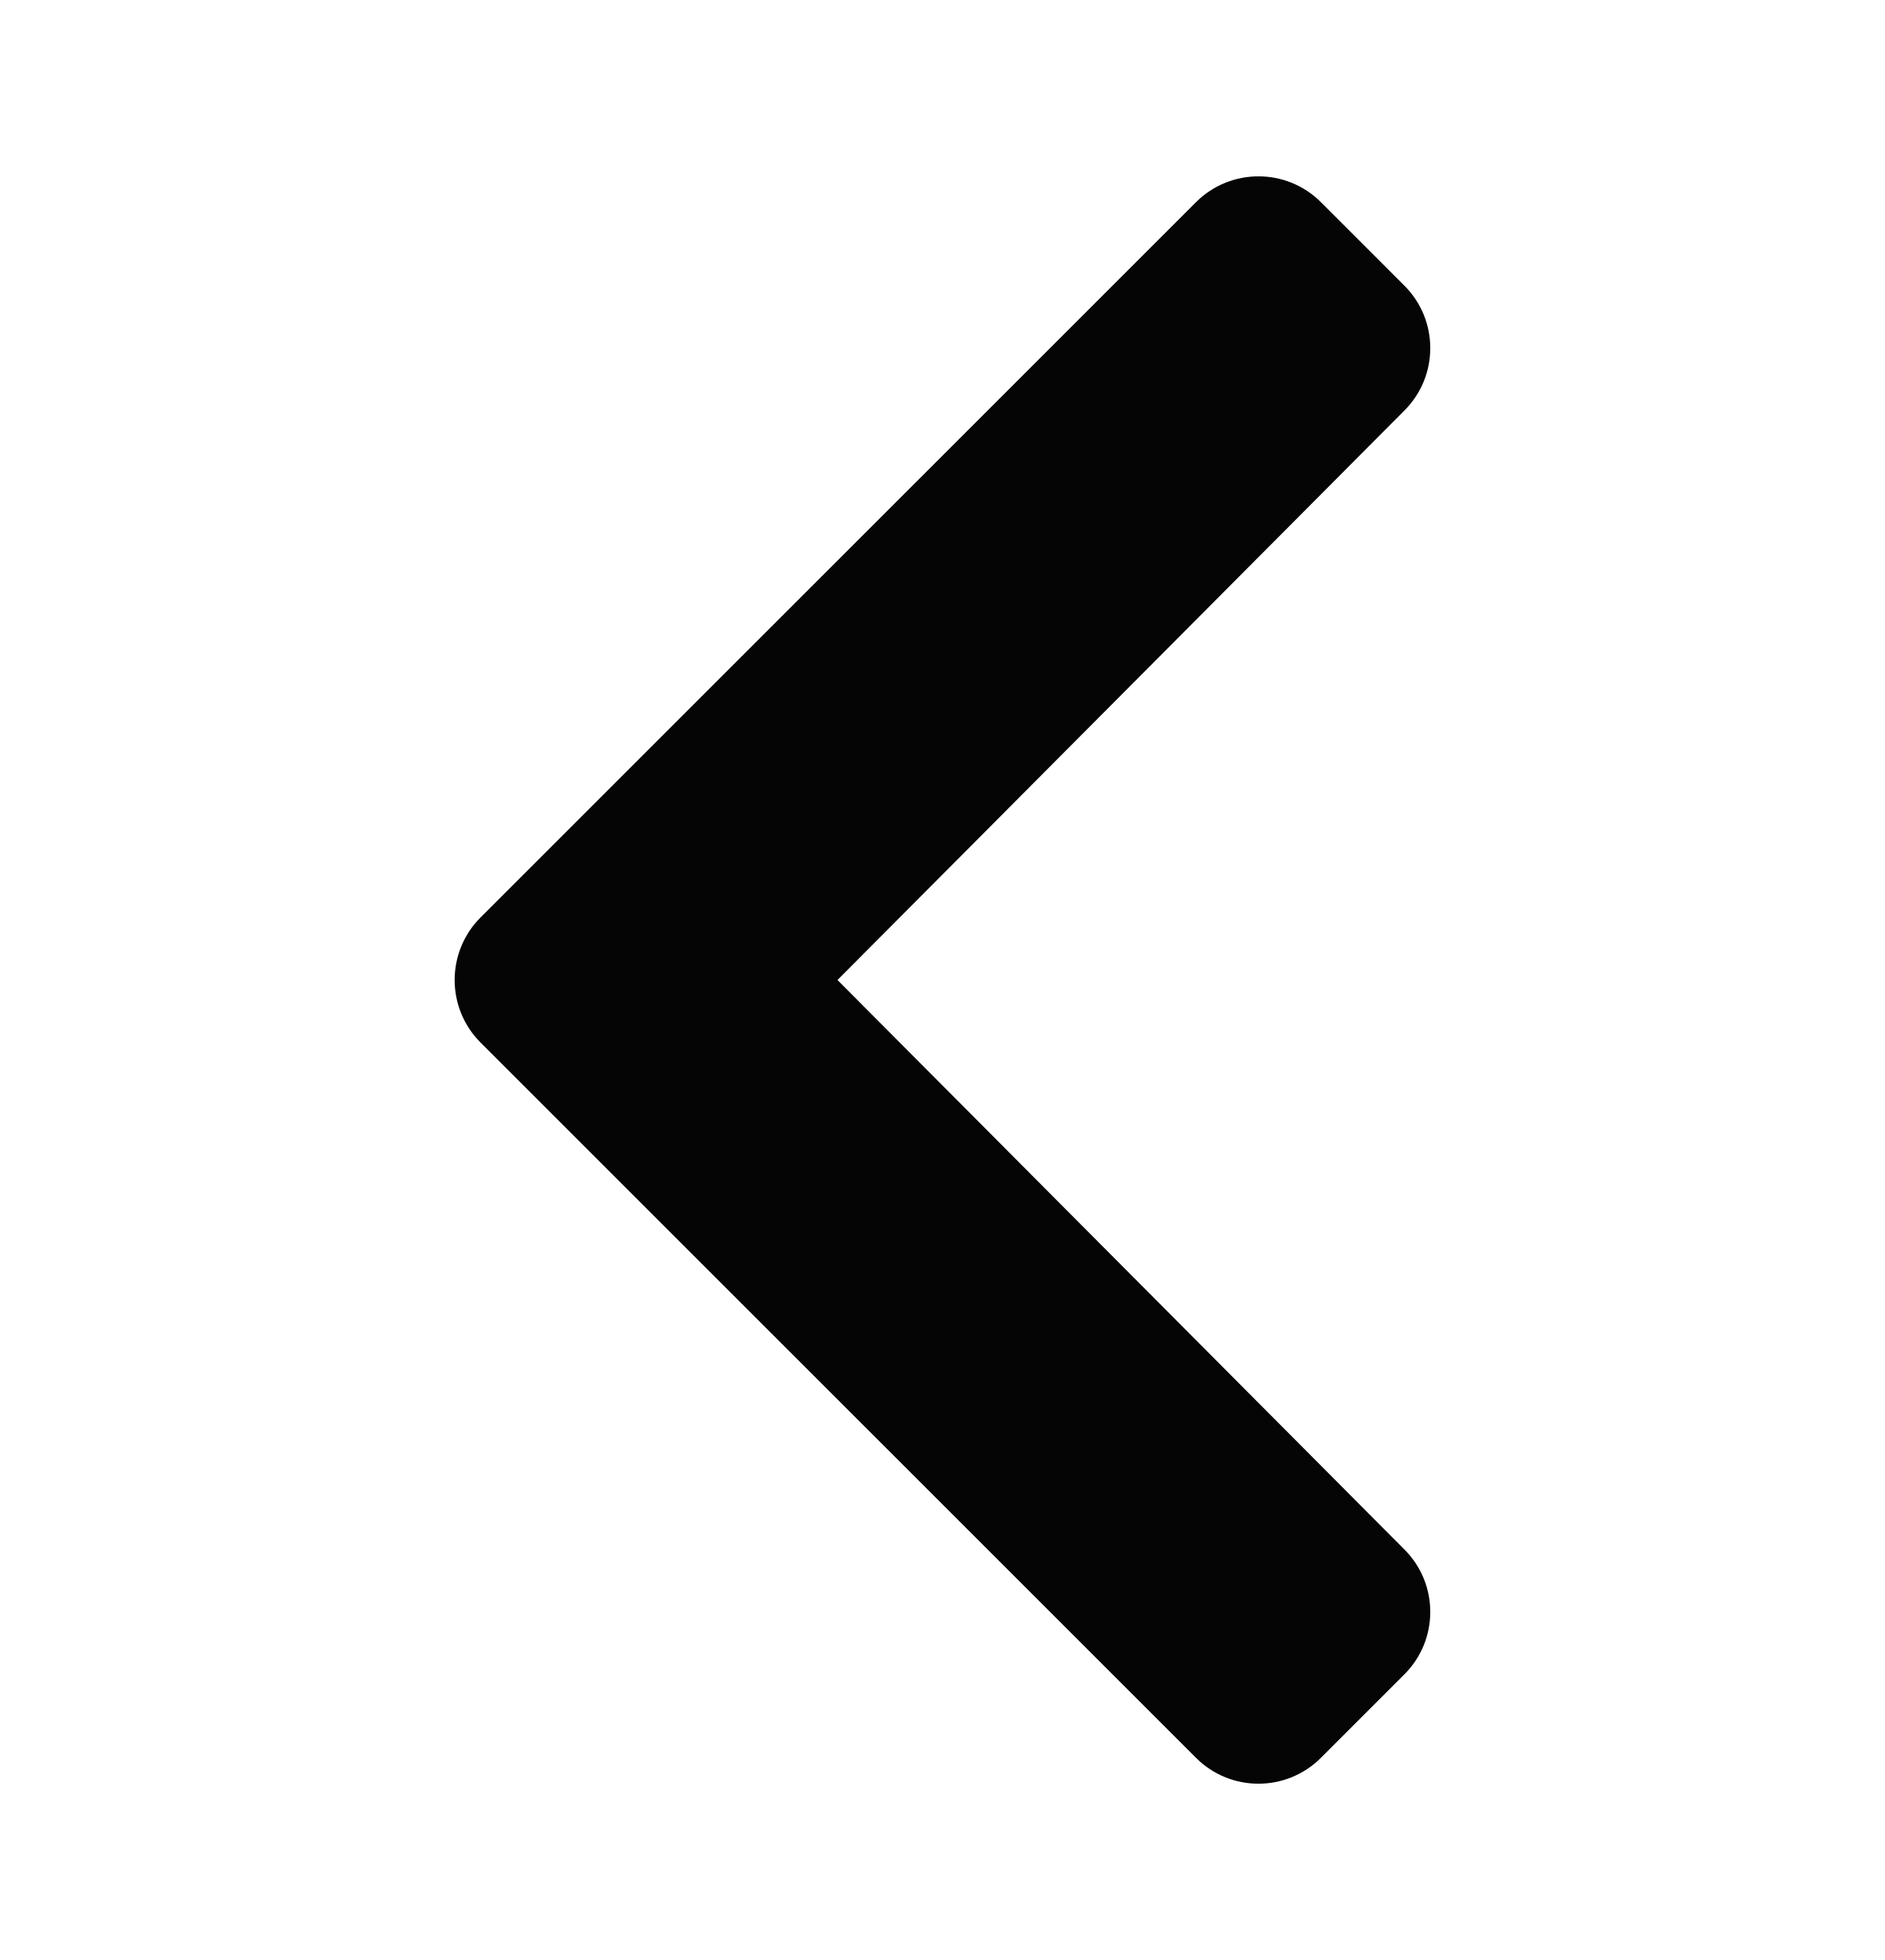
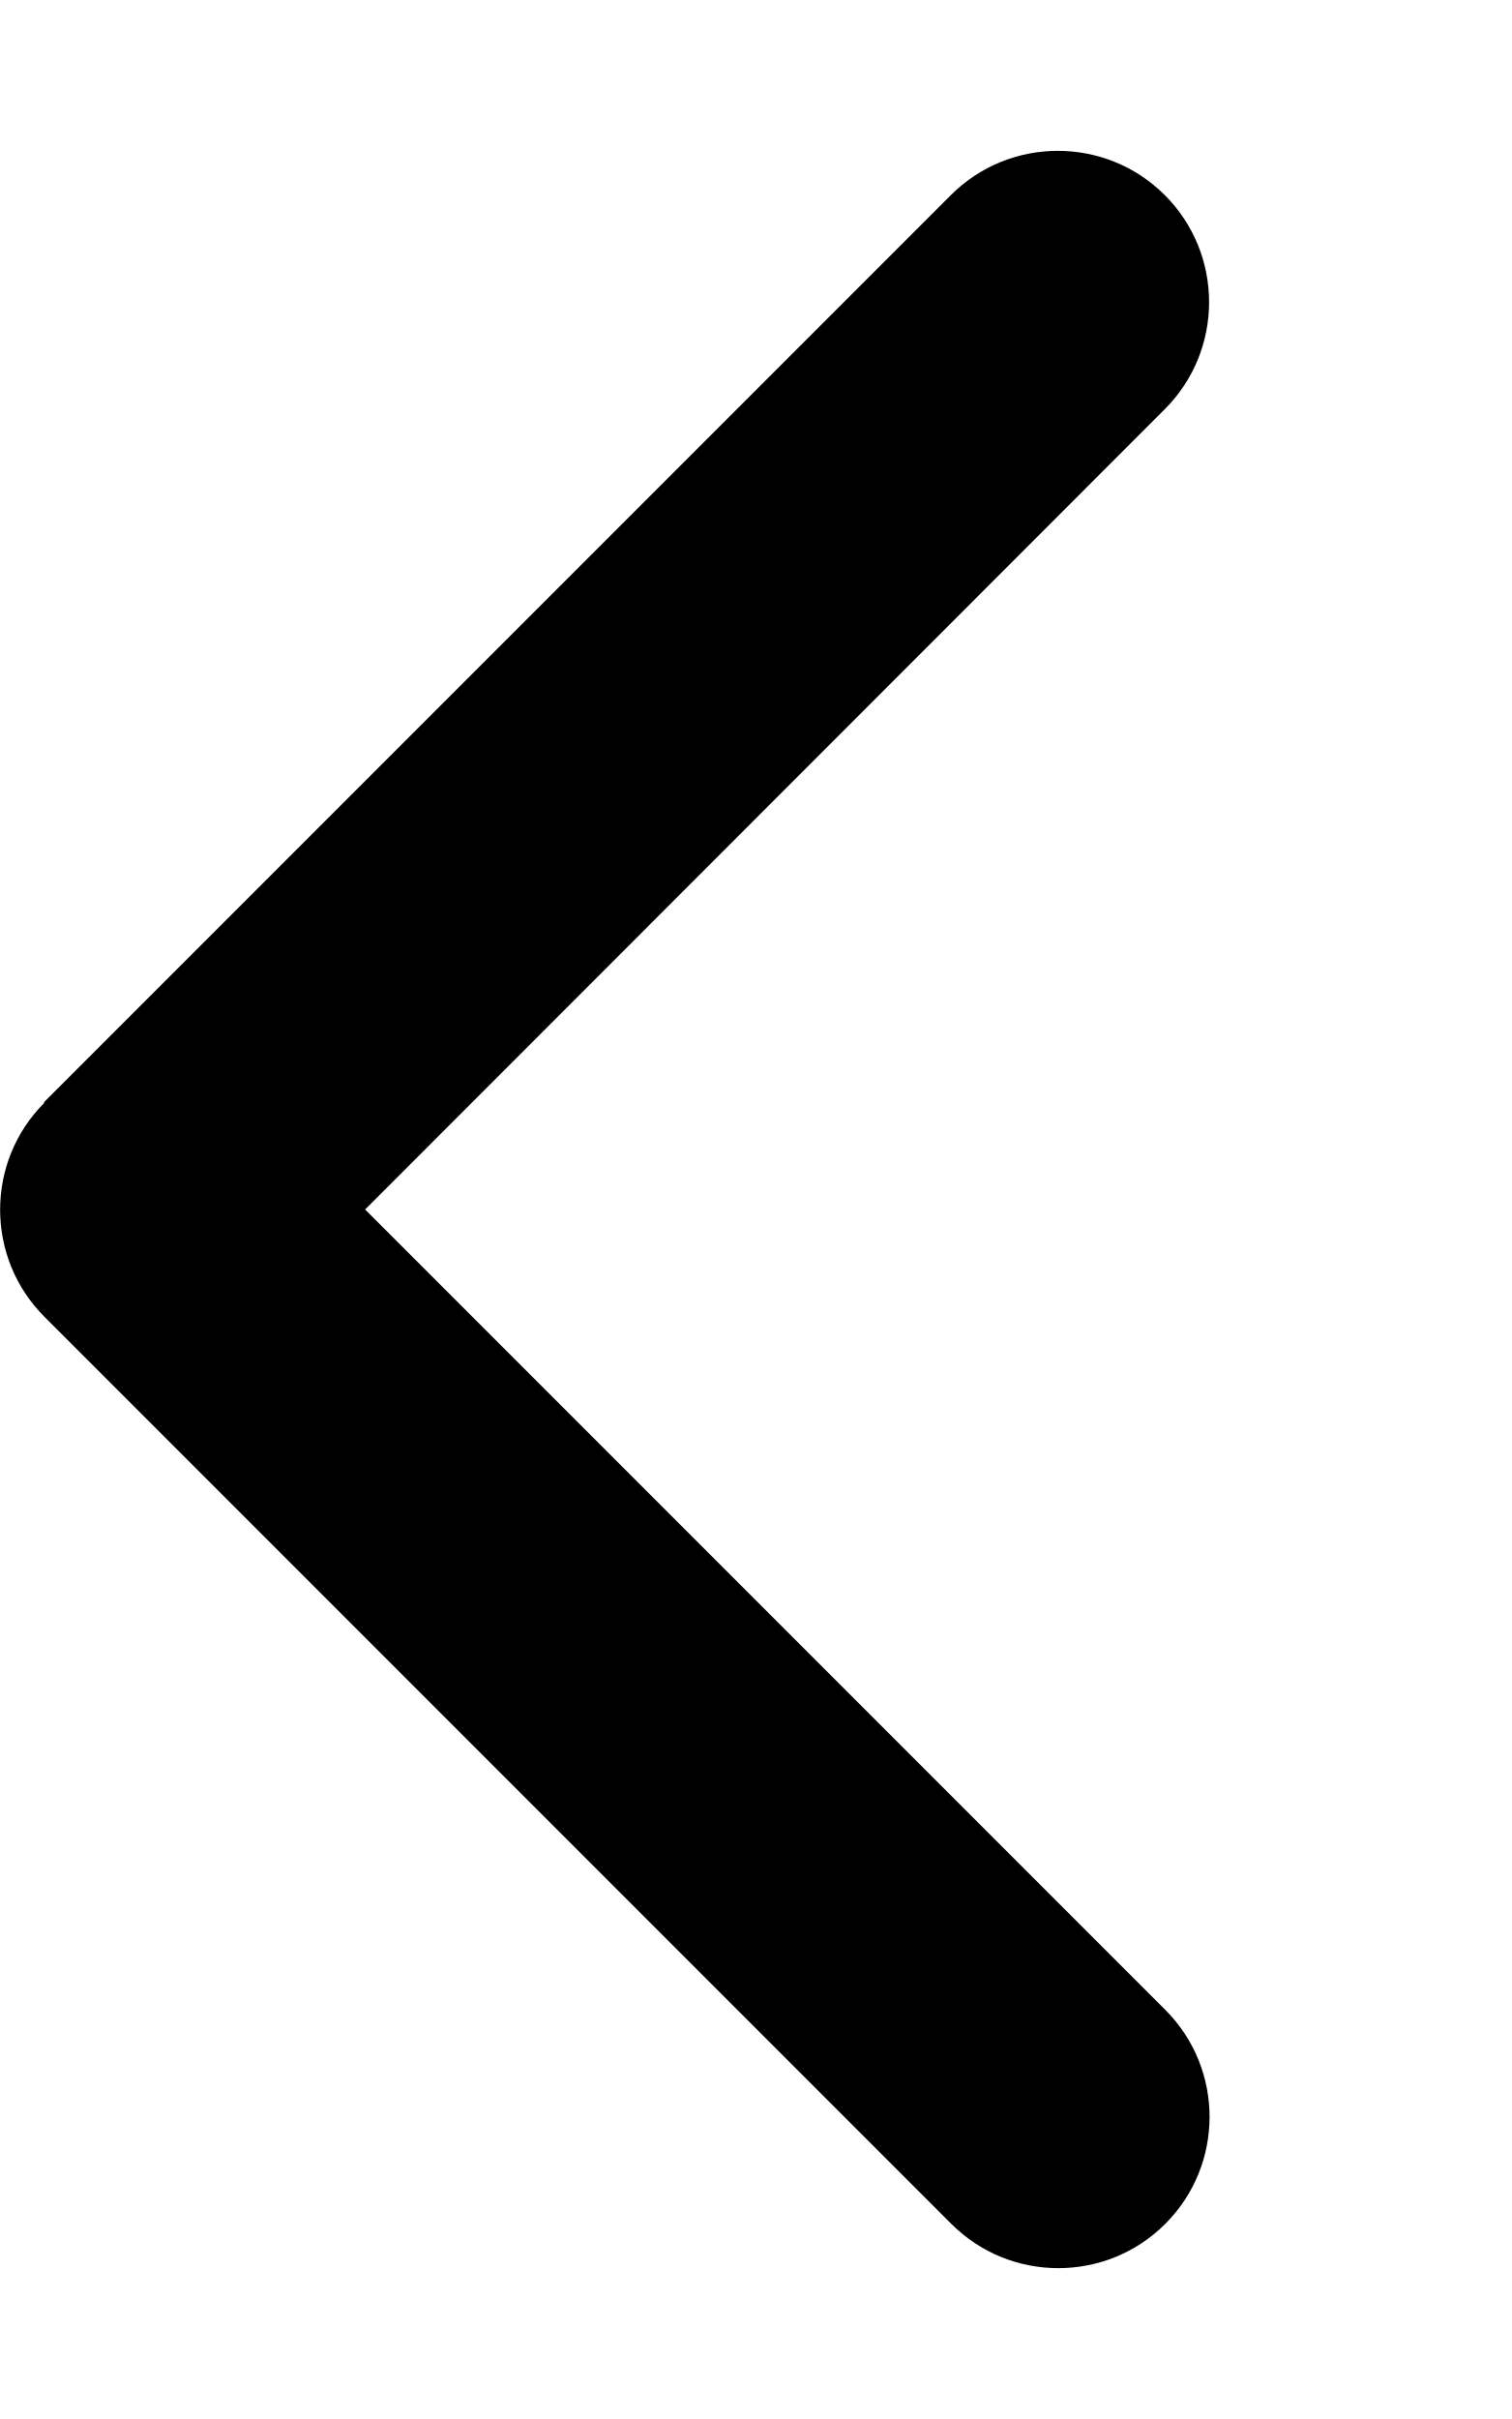
- <svg xmlns="http://www.w3.org/2000/svg" width="25" height="26" viewBox="0 0 25 26" fill="none">
-   <path d="M6.373 12.171L15.863 2.682C16.321 2.225 17.063 2.225 17.52 2.682L18.627 3.789C19.084 4.246 19.085 4.986 18.629 5.444L11.108 13L18.629 20.556C19.085 21.014 19.084 21.754 18.627 22.211L17.52 23.318C17.062 23.776 16.32 23.776 15.863 23.318L6.373 13.829C5.916 13.371 5.916 12.629 6.373 12.171Z" fill="#050505" />
+ <svg xmlns="http://www.w3.org/2000/svg" viewBox="0 0 320 512">
+   <path d="M9.4 233.4c-12.5 12.5-12.5 32.8 0 45.3l192 192c12.5 12.5 32.8 12.5 45.3 0s12.5-32.8 0-45.3L77.3 256 246.6 86.6c12.5-12.5 12.5-32.8 0-45.3s-32.8-12.5-45.3 0l-192 192z" />
</svg>
